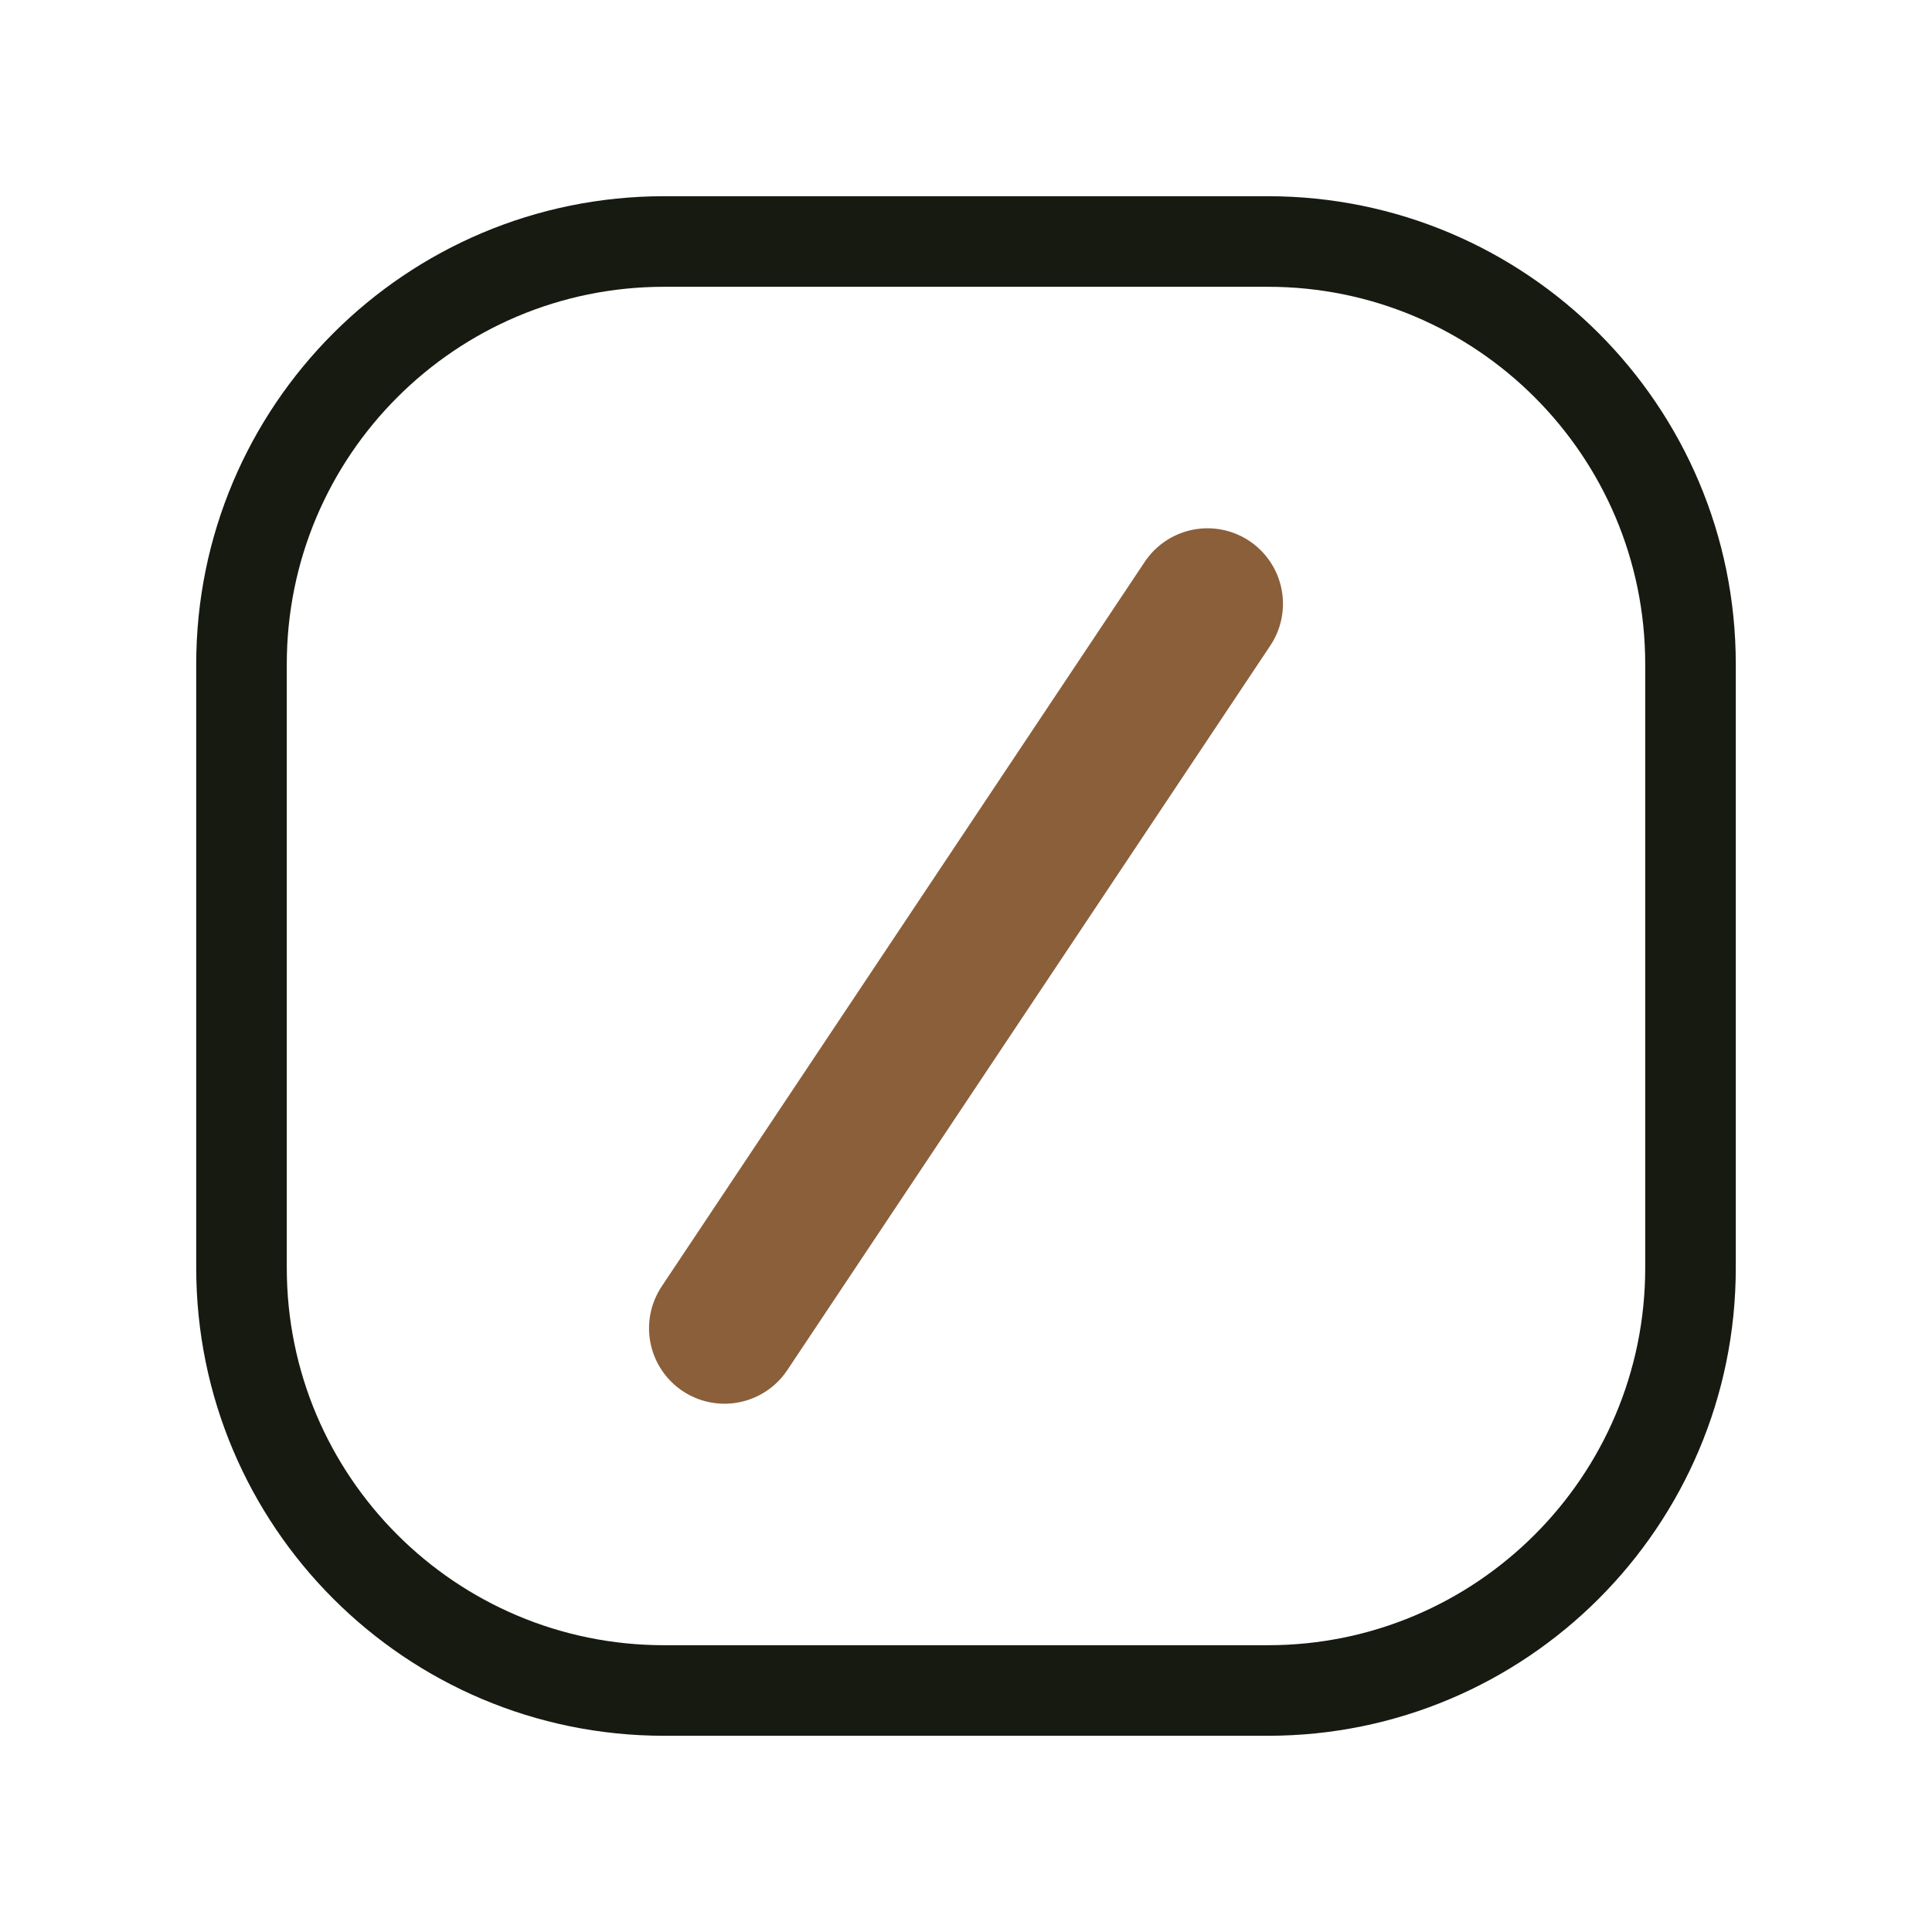
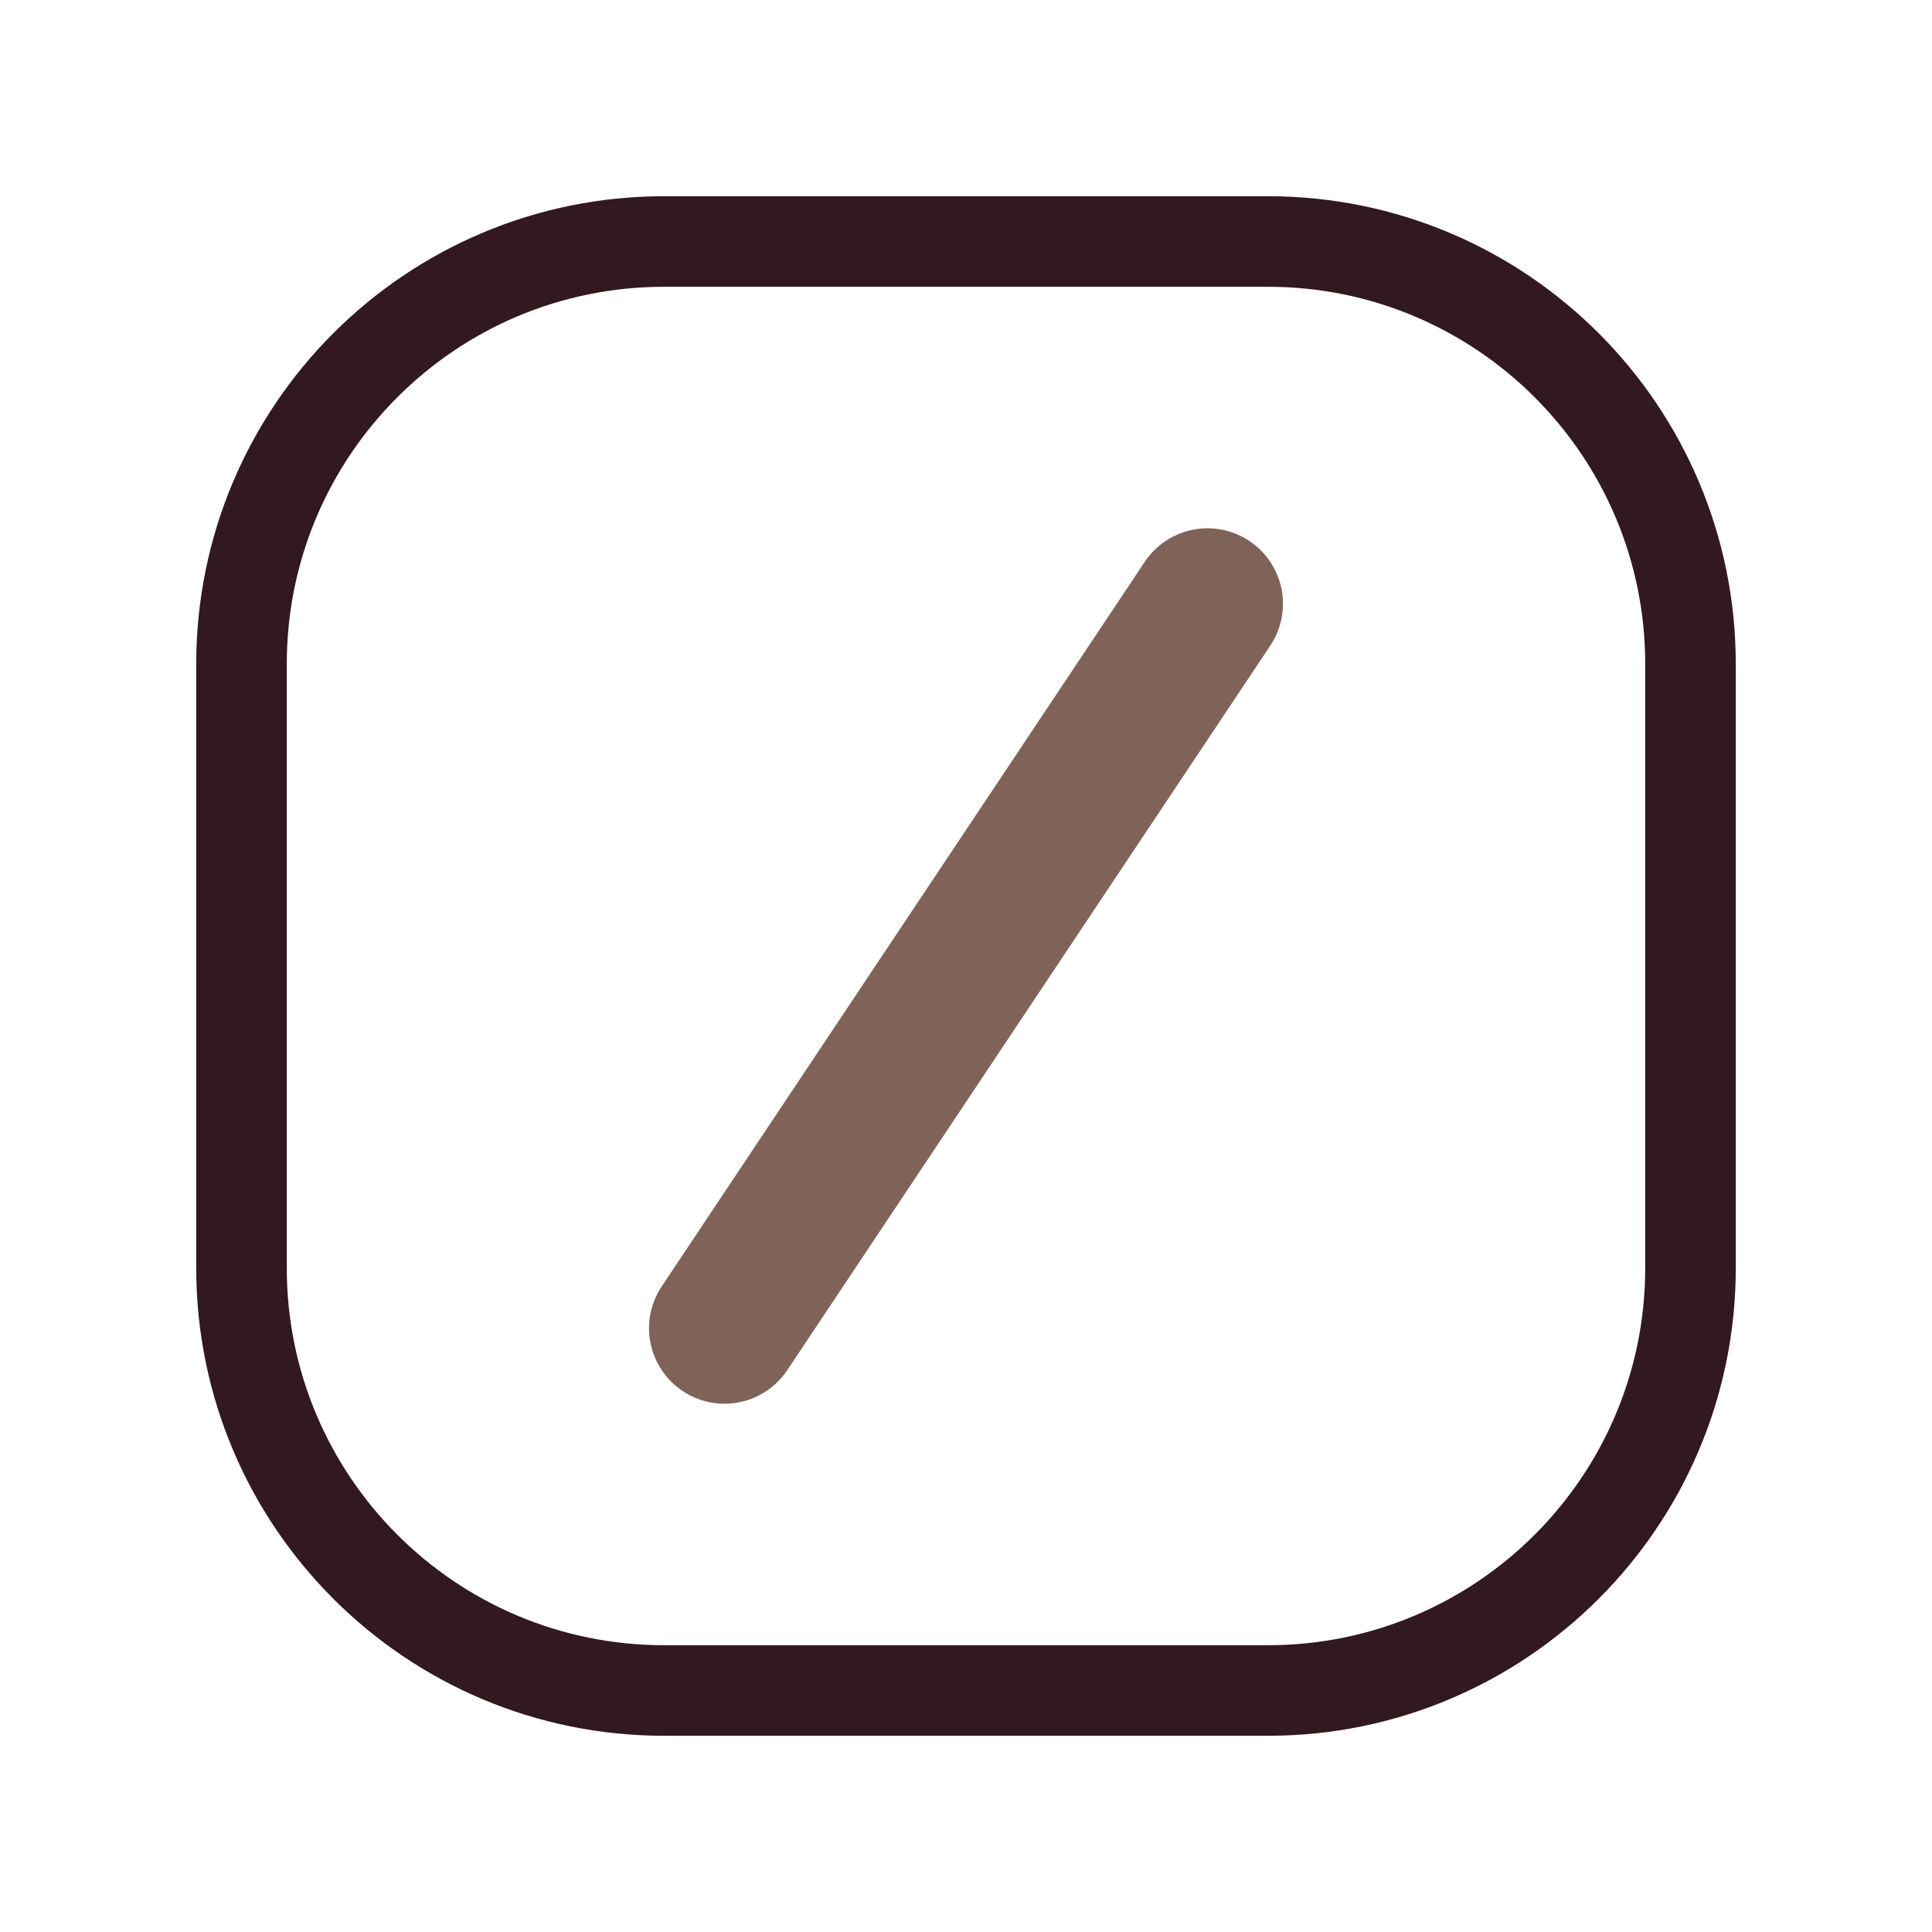
<svg xmlns="http://www.w3.org/2000/svg" width="64" height="64" viewBox="0 0 64 64" fill="none" role="img" aria-label="DGDH CUT">
-   <rect x="8" y="8" width="48" height="48" rx="14" stroke="#161A11" stroke-width="3" />
-   <path d="M40 20L24 44" stroke="#8A5F3A" stroke-width="5" stroke-linecap="round" />
+   <rect x="8" y="8" width="48" height="48" rx="14" stroke="#32191F" stroke-width="3" />
+   <path d="M40 20L24 44" stroke="#7F6358" stroke-width="5" stroke-linecap="round" />
</svg>
